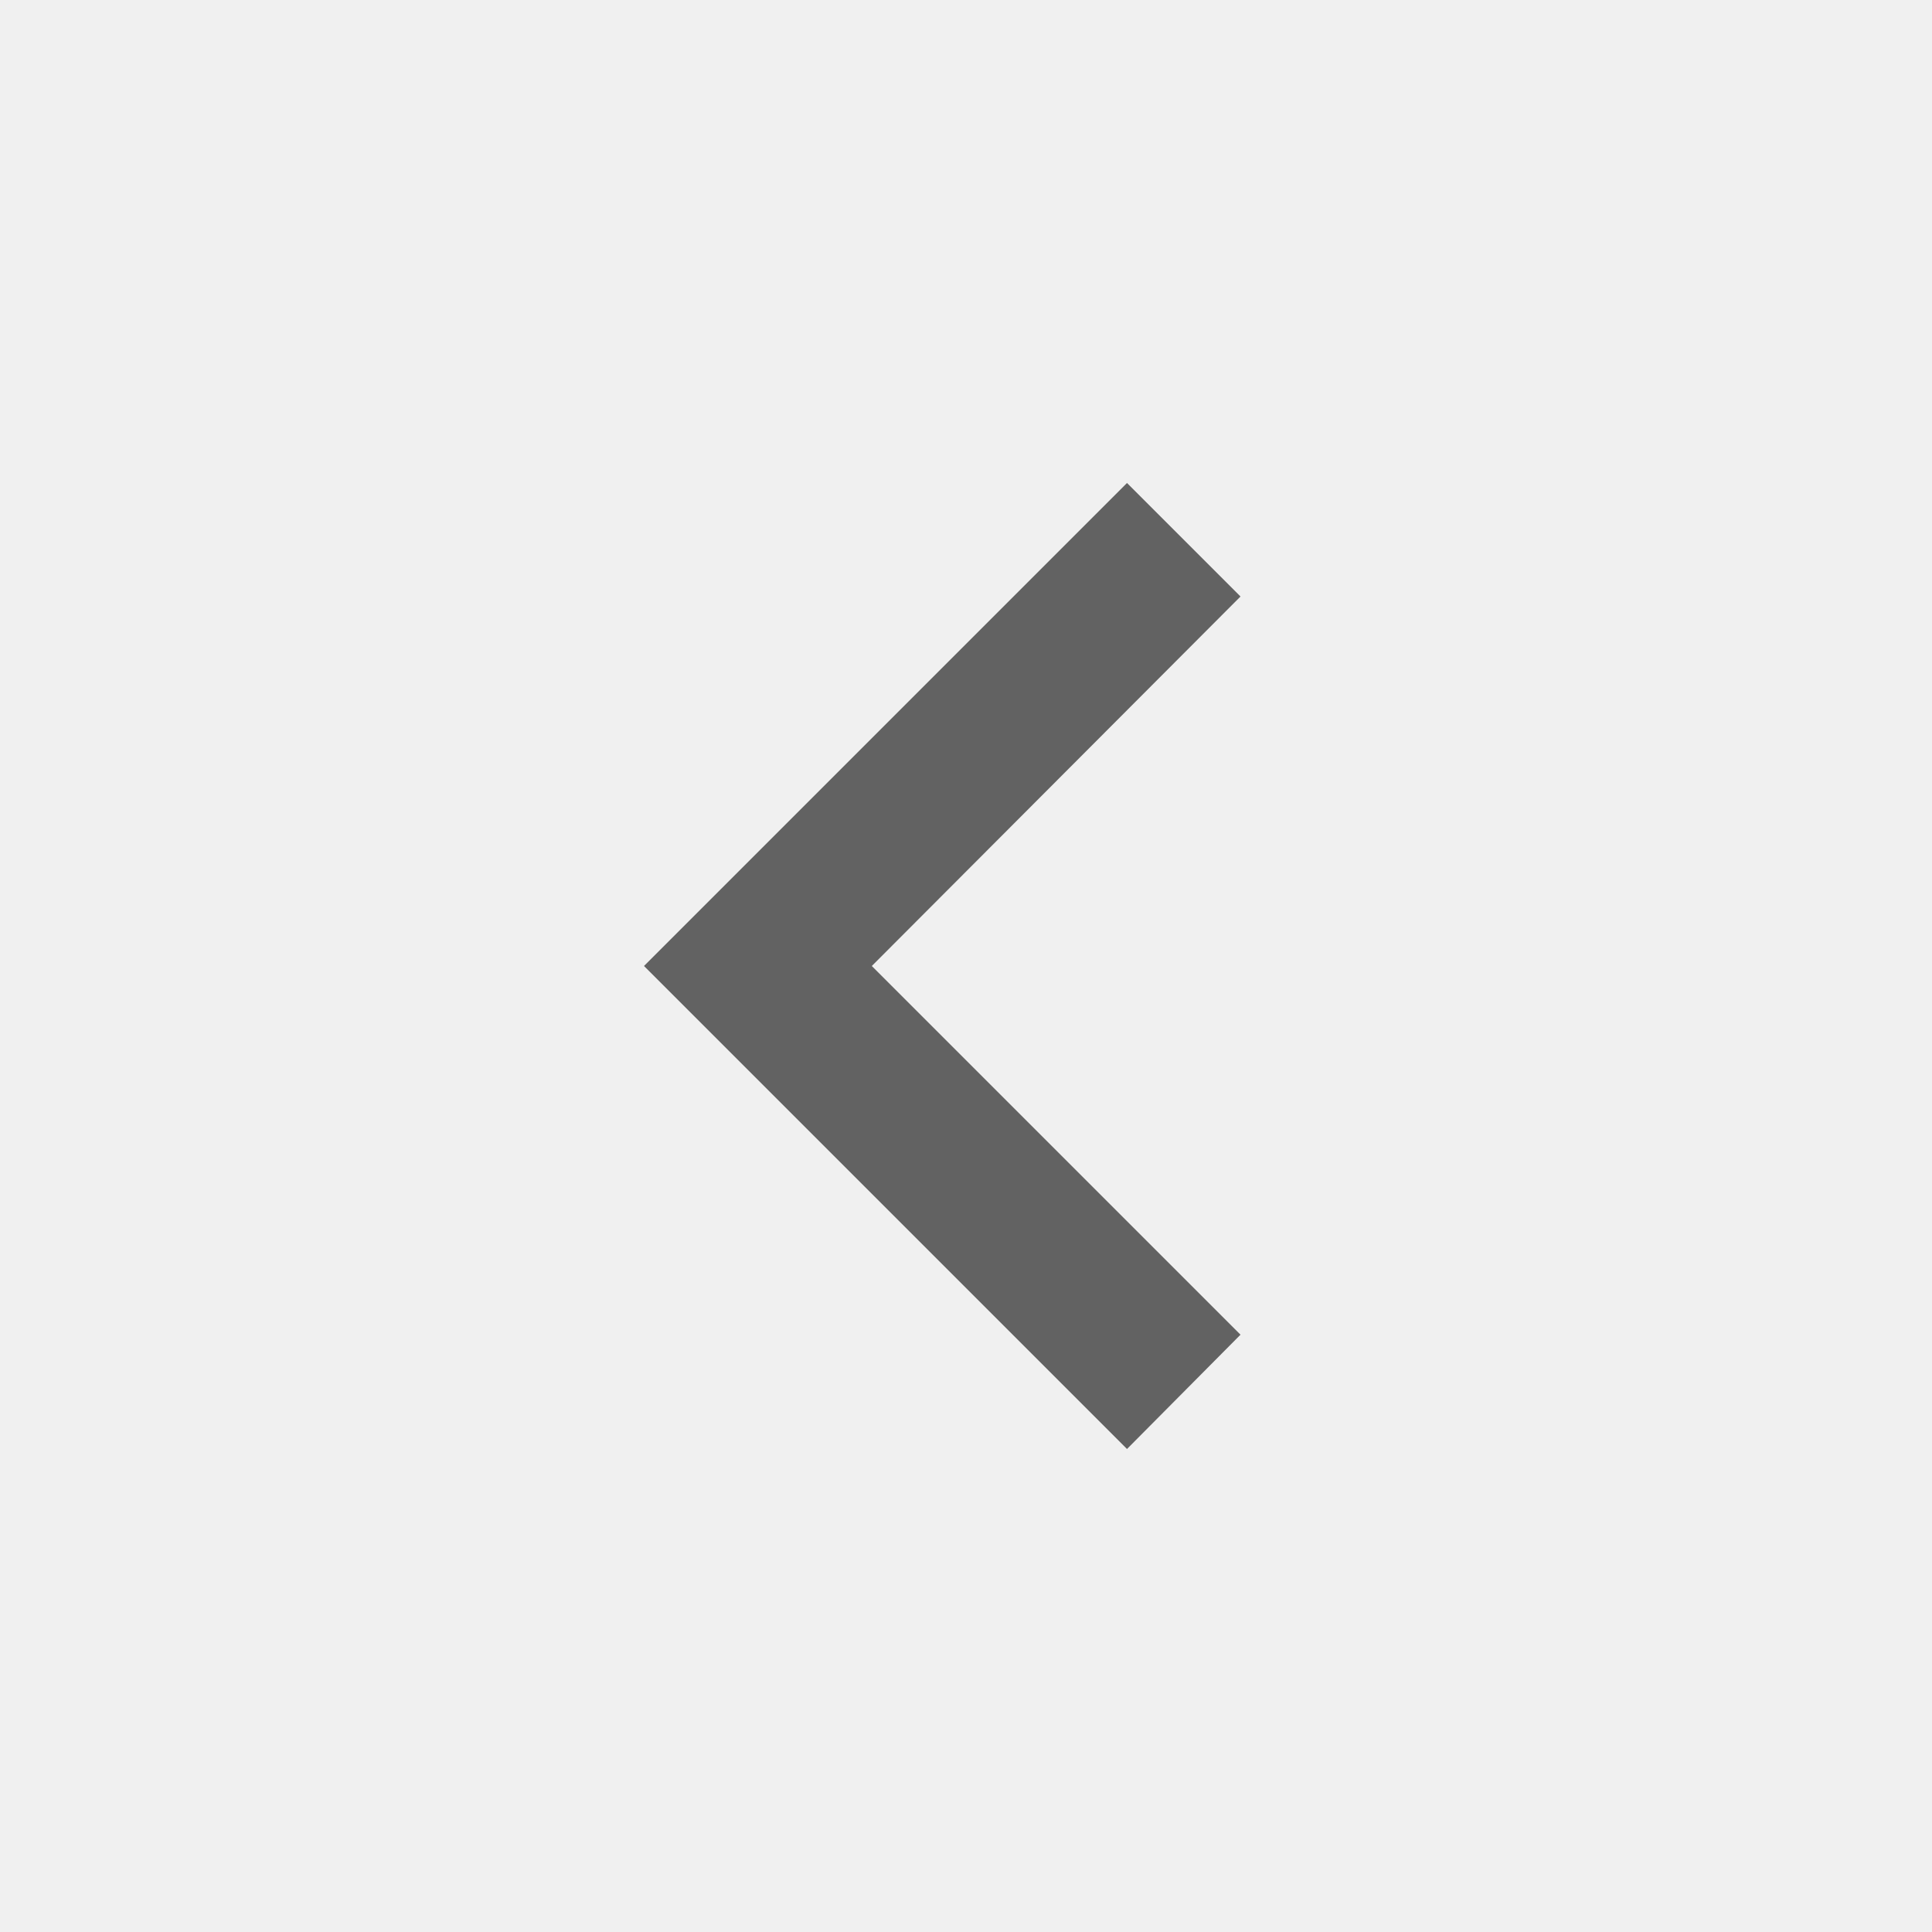
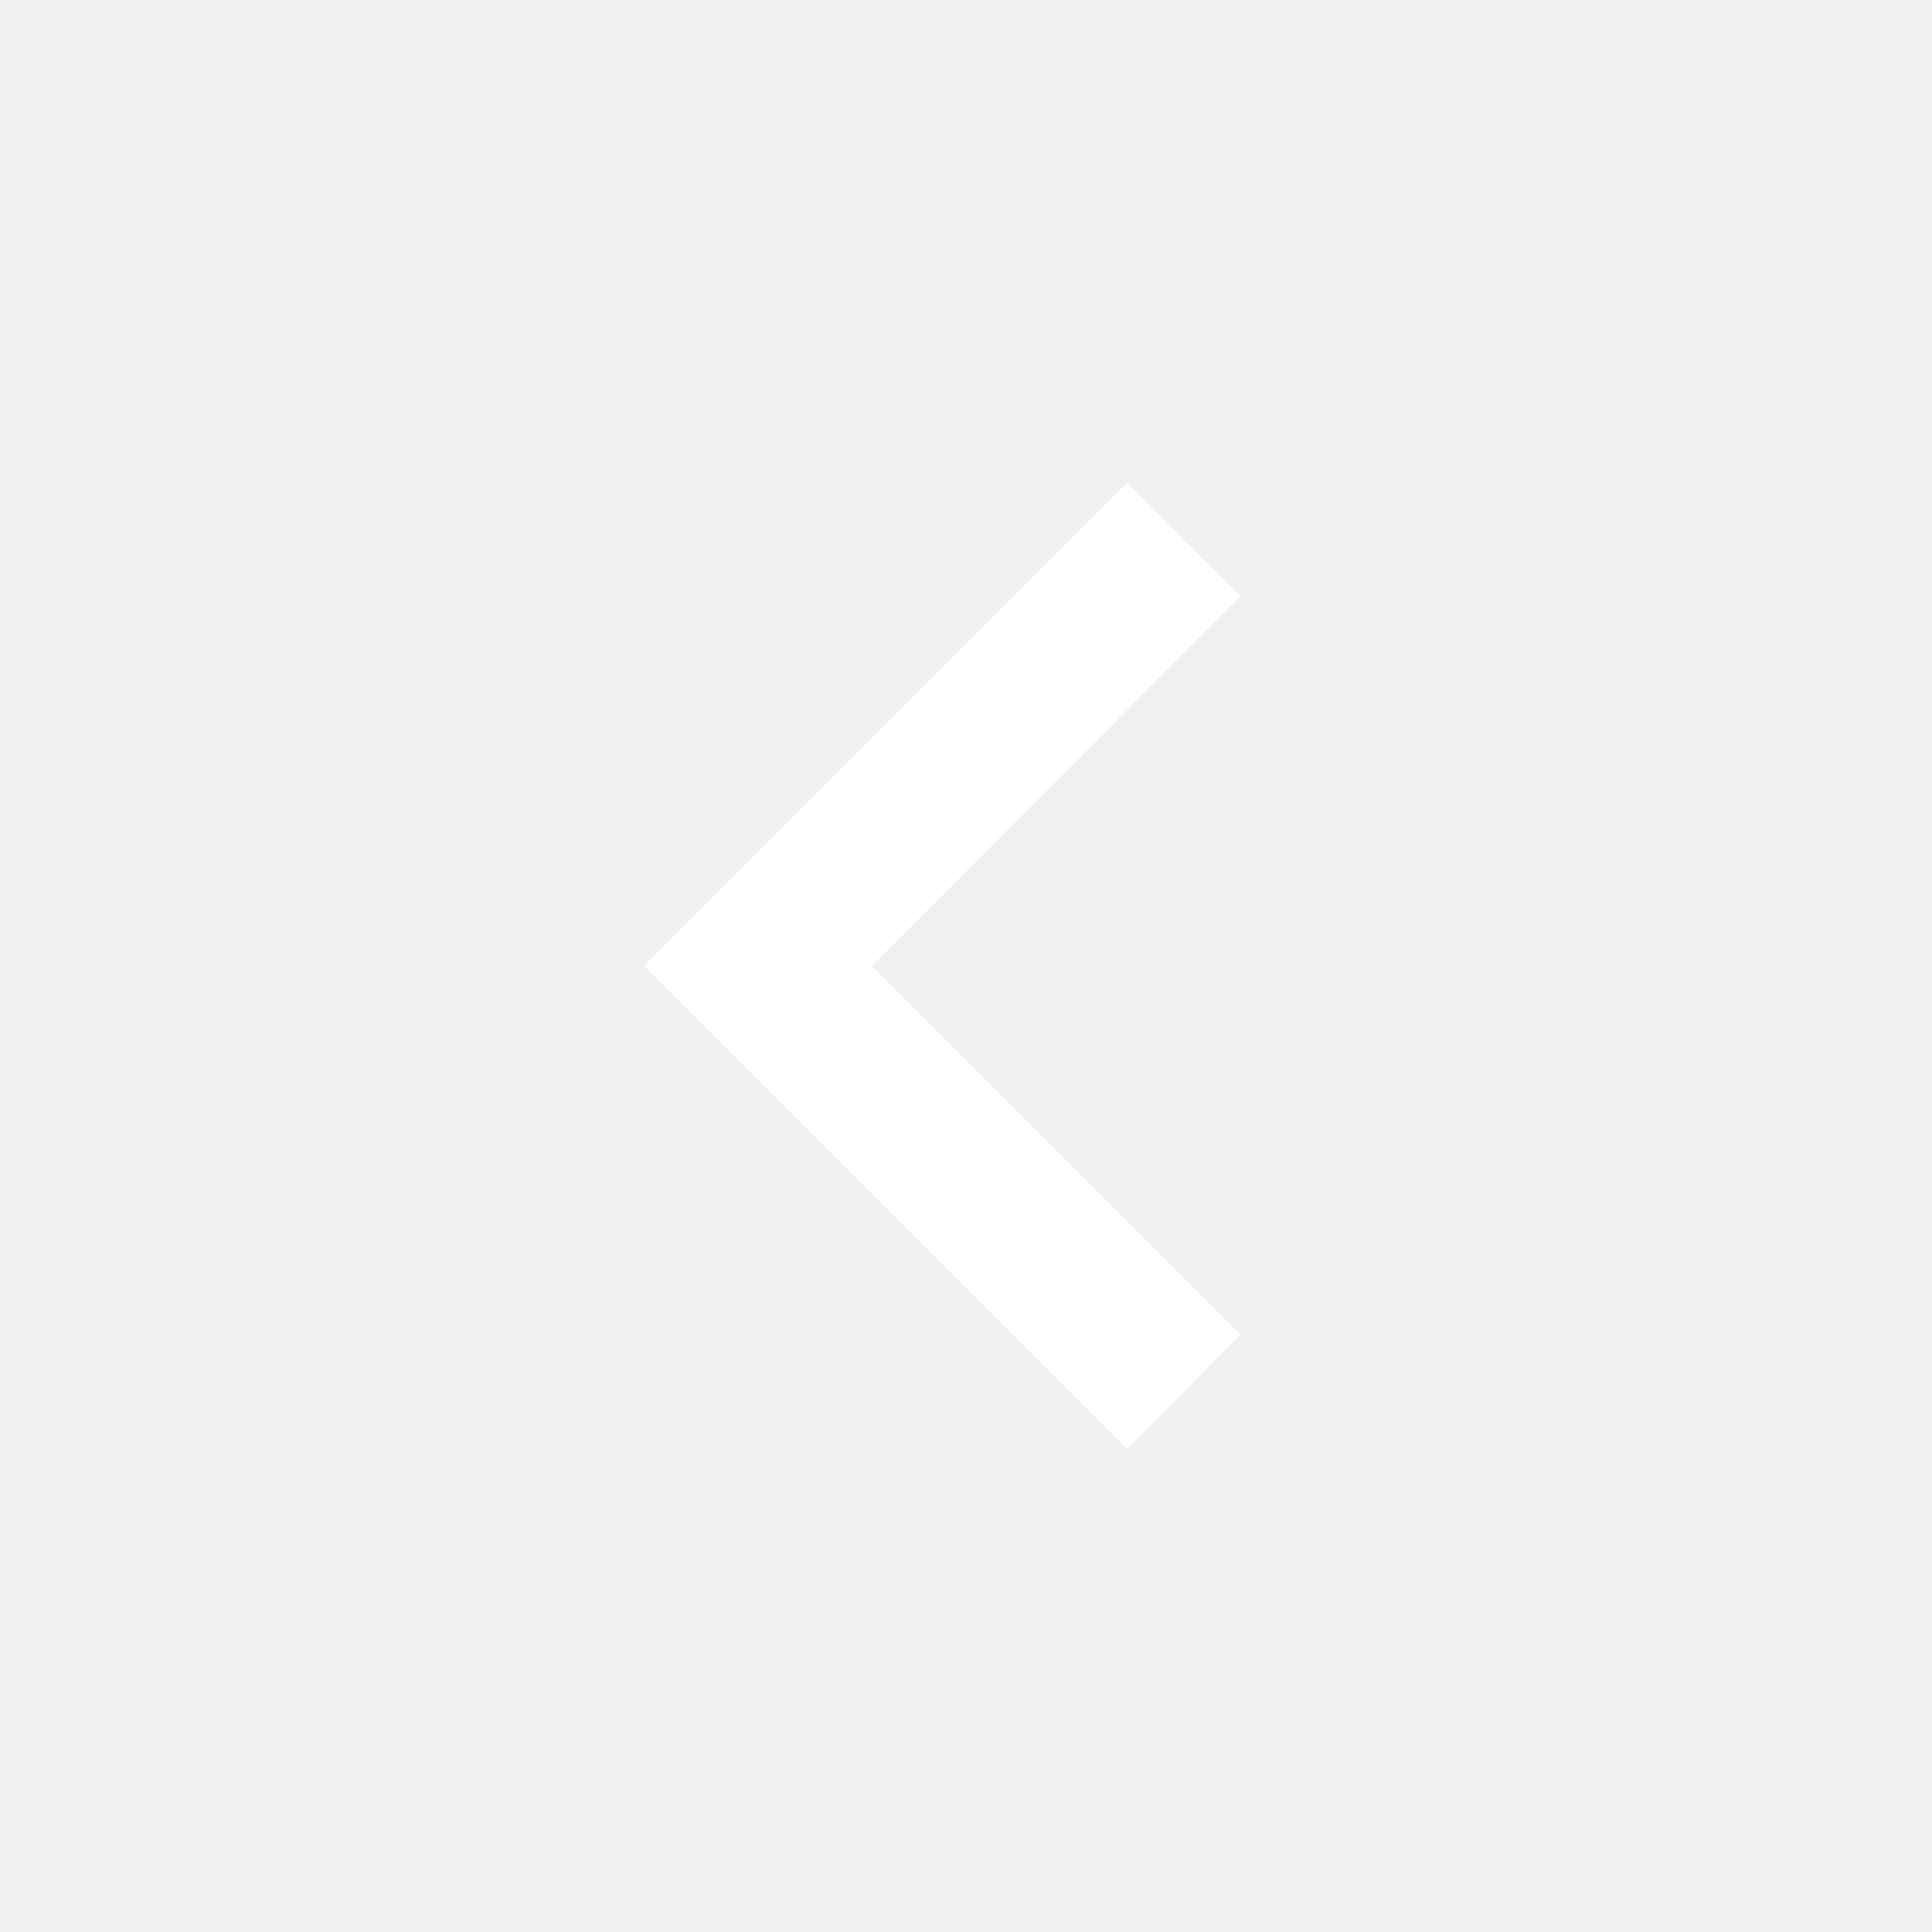
<svg xmlns="http://www.w3.org/2000/svg" aria-hidden="true" focusable="false" width="1em" height="1em" style="-ms-transform: rotate(360deg); -webkit-transform: rotate(360deg); transform: rotate(360deg);" preserveAspectRatio="xMidYMid meet" viewBox="0 0 24 24">
-   <path d="M15.41 16.58L10.83 12l4.58-4.59L14 6l-6 6l6 6l1.41-1.42z" fill="#626262" />
+   <path d="M15.41 16.58L10.83 12l4.58-4.59L14 6l-6 6l6 6l1.41-1.42z" fill="#ffffff" />
</svg>
